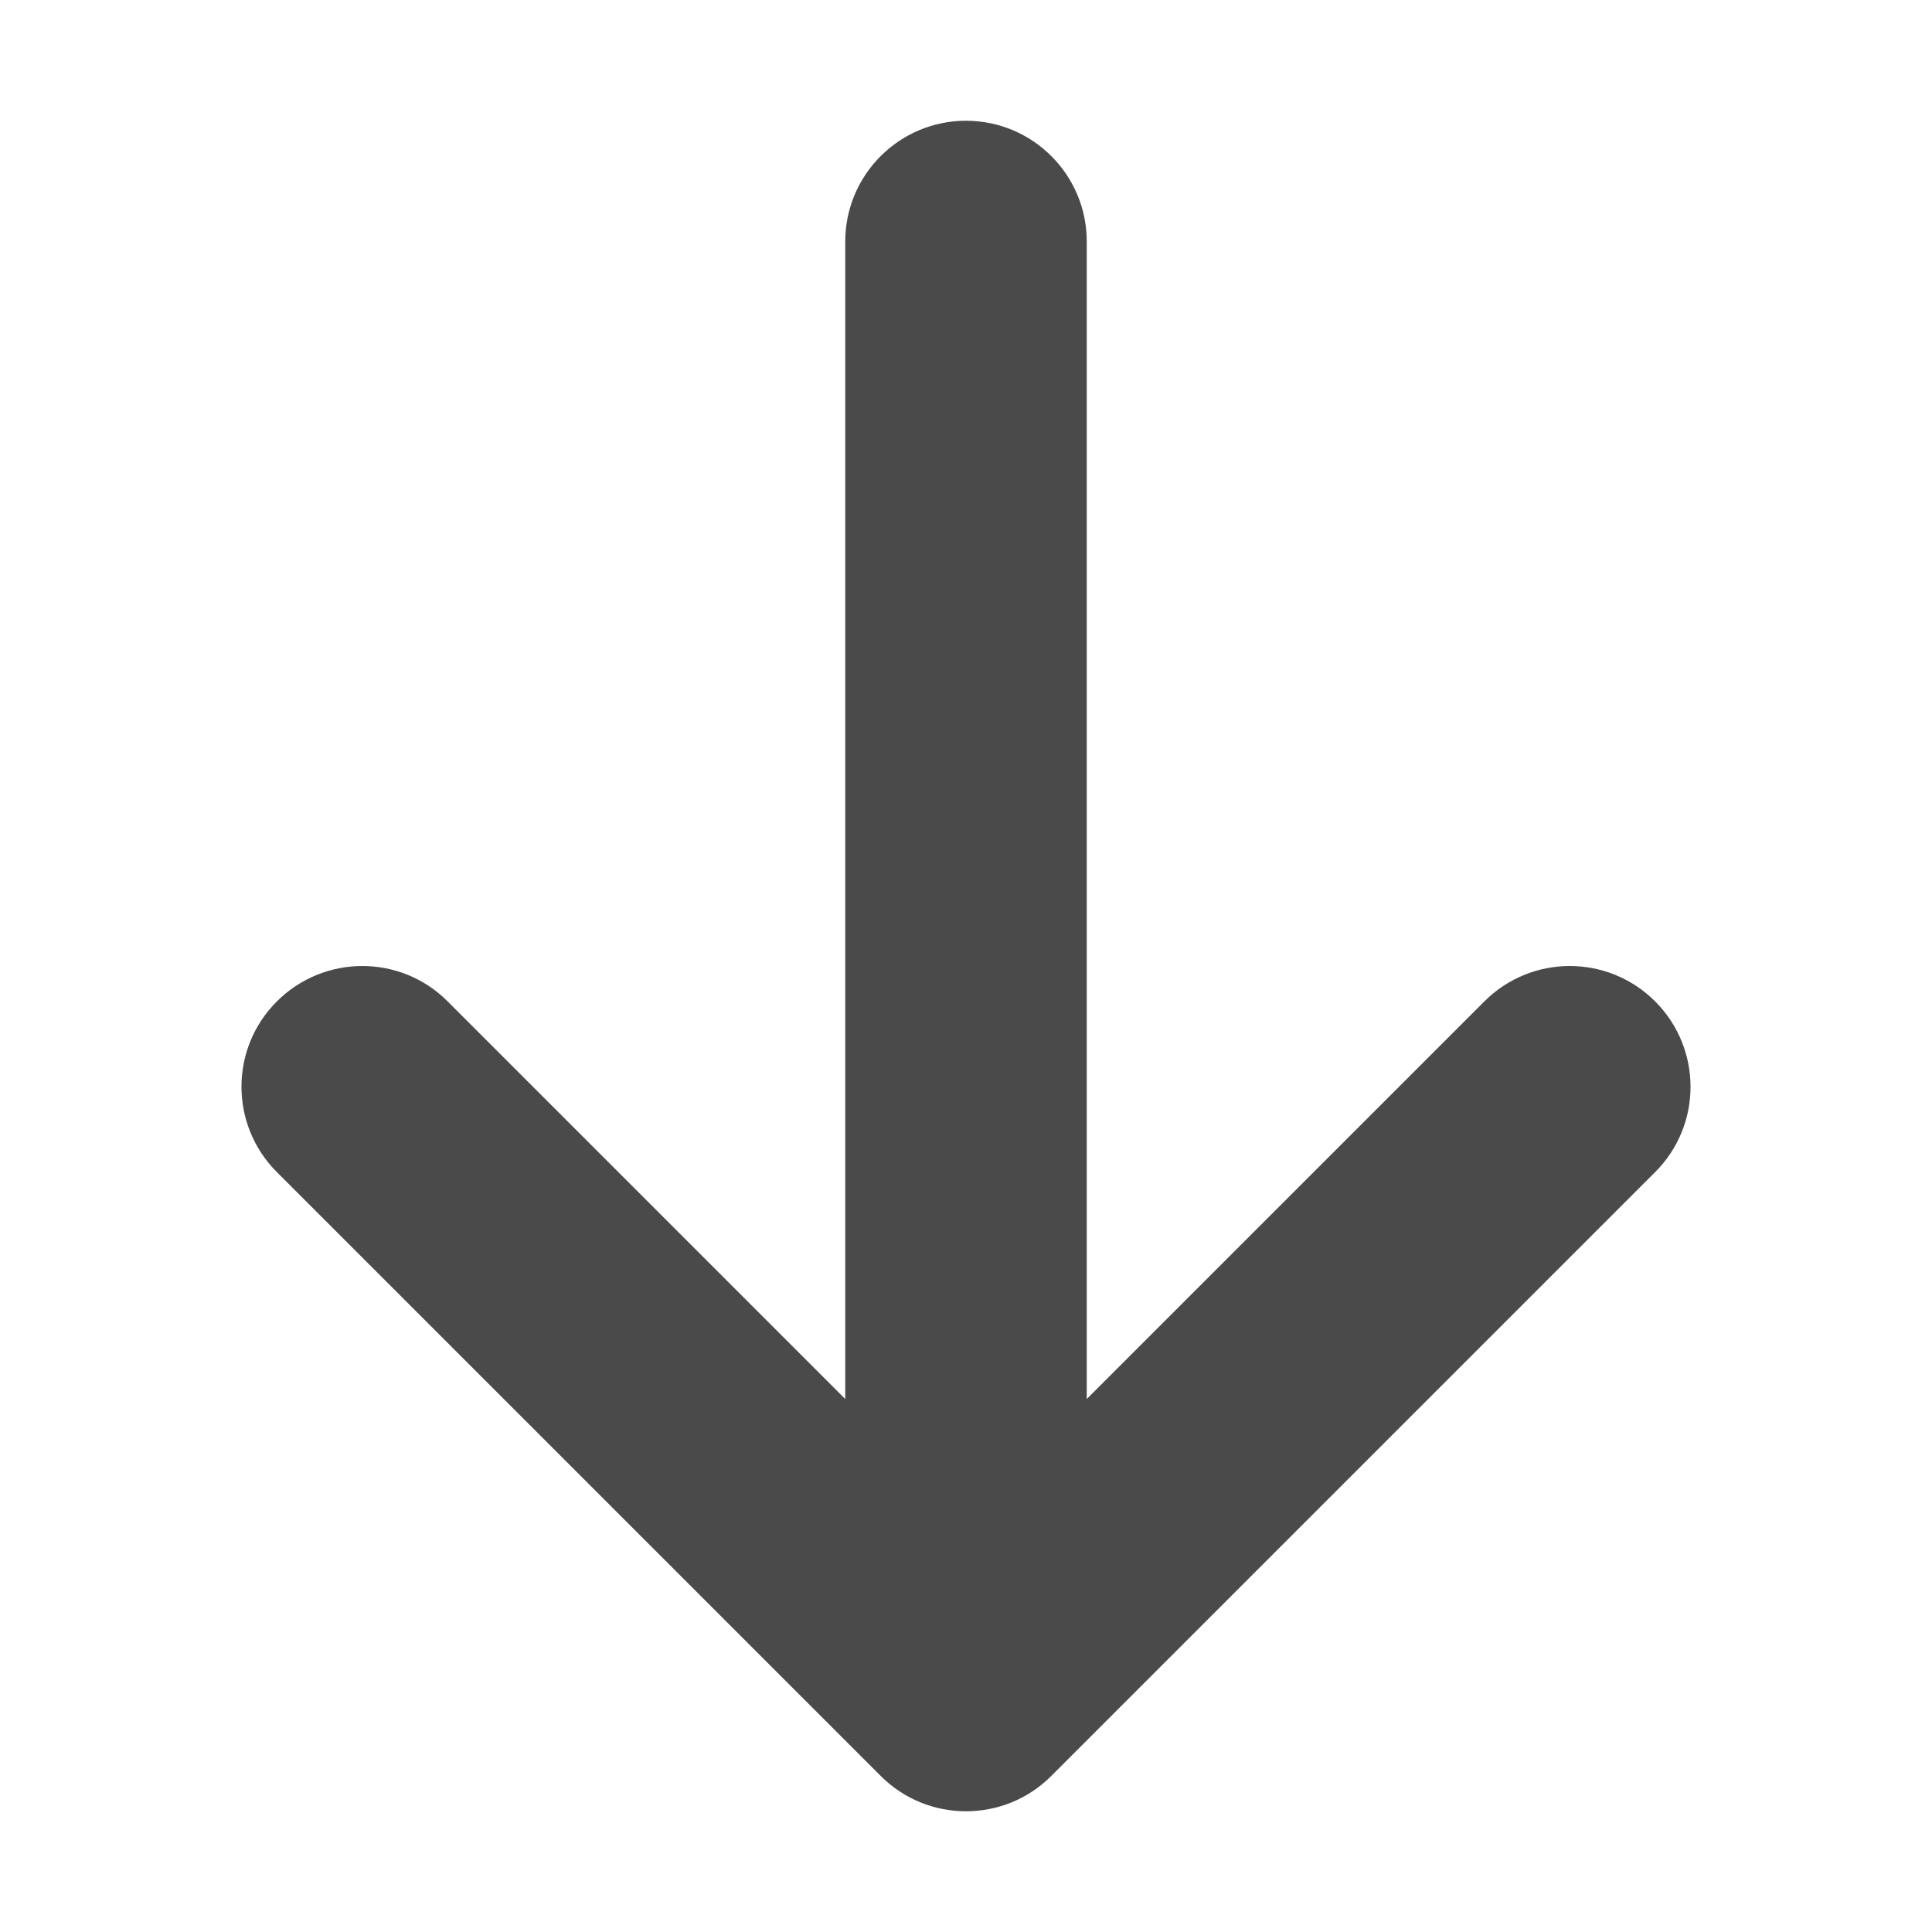
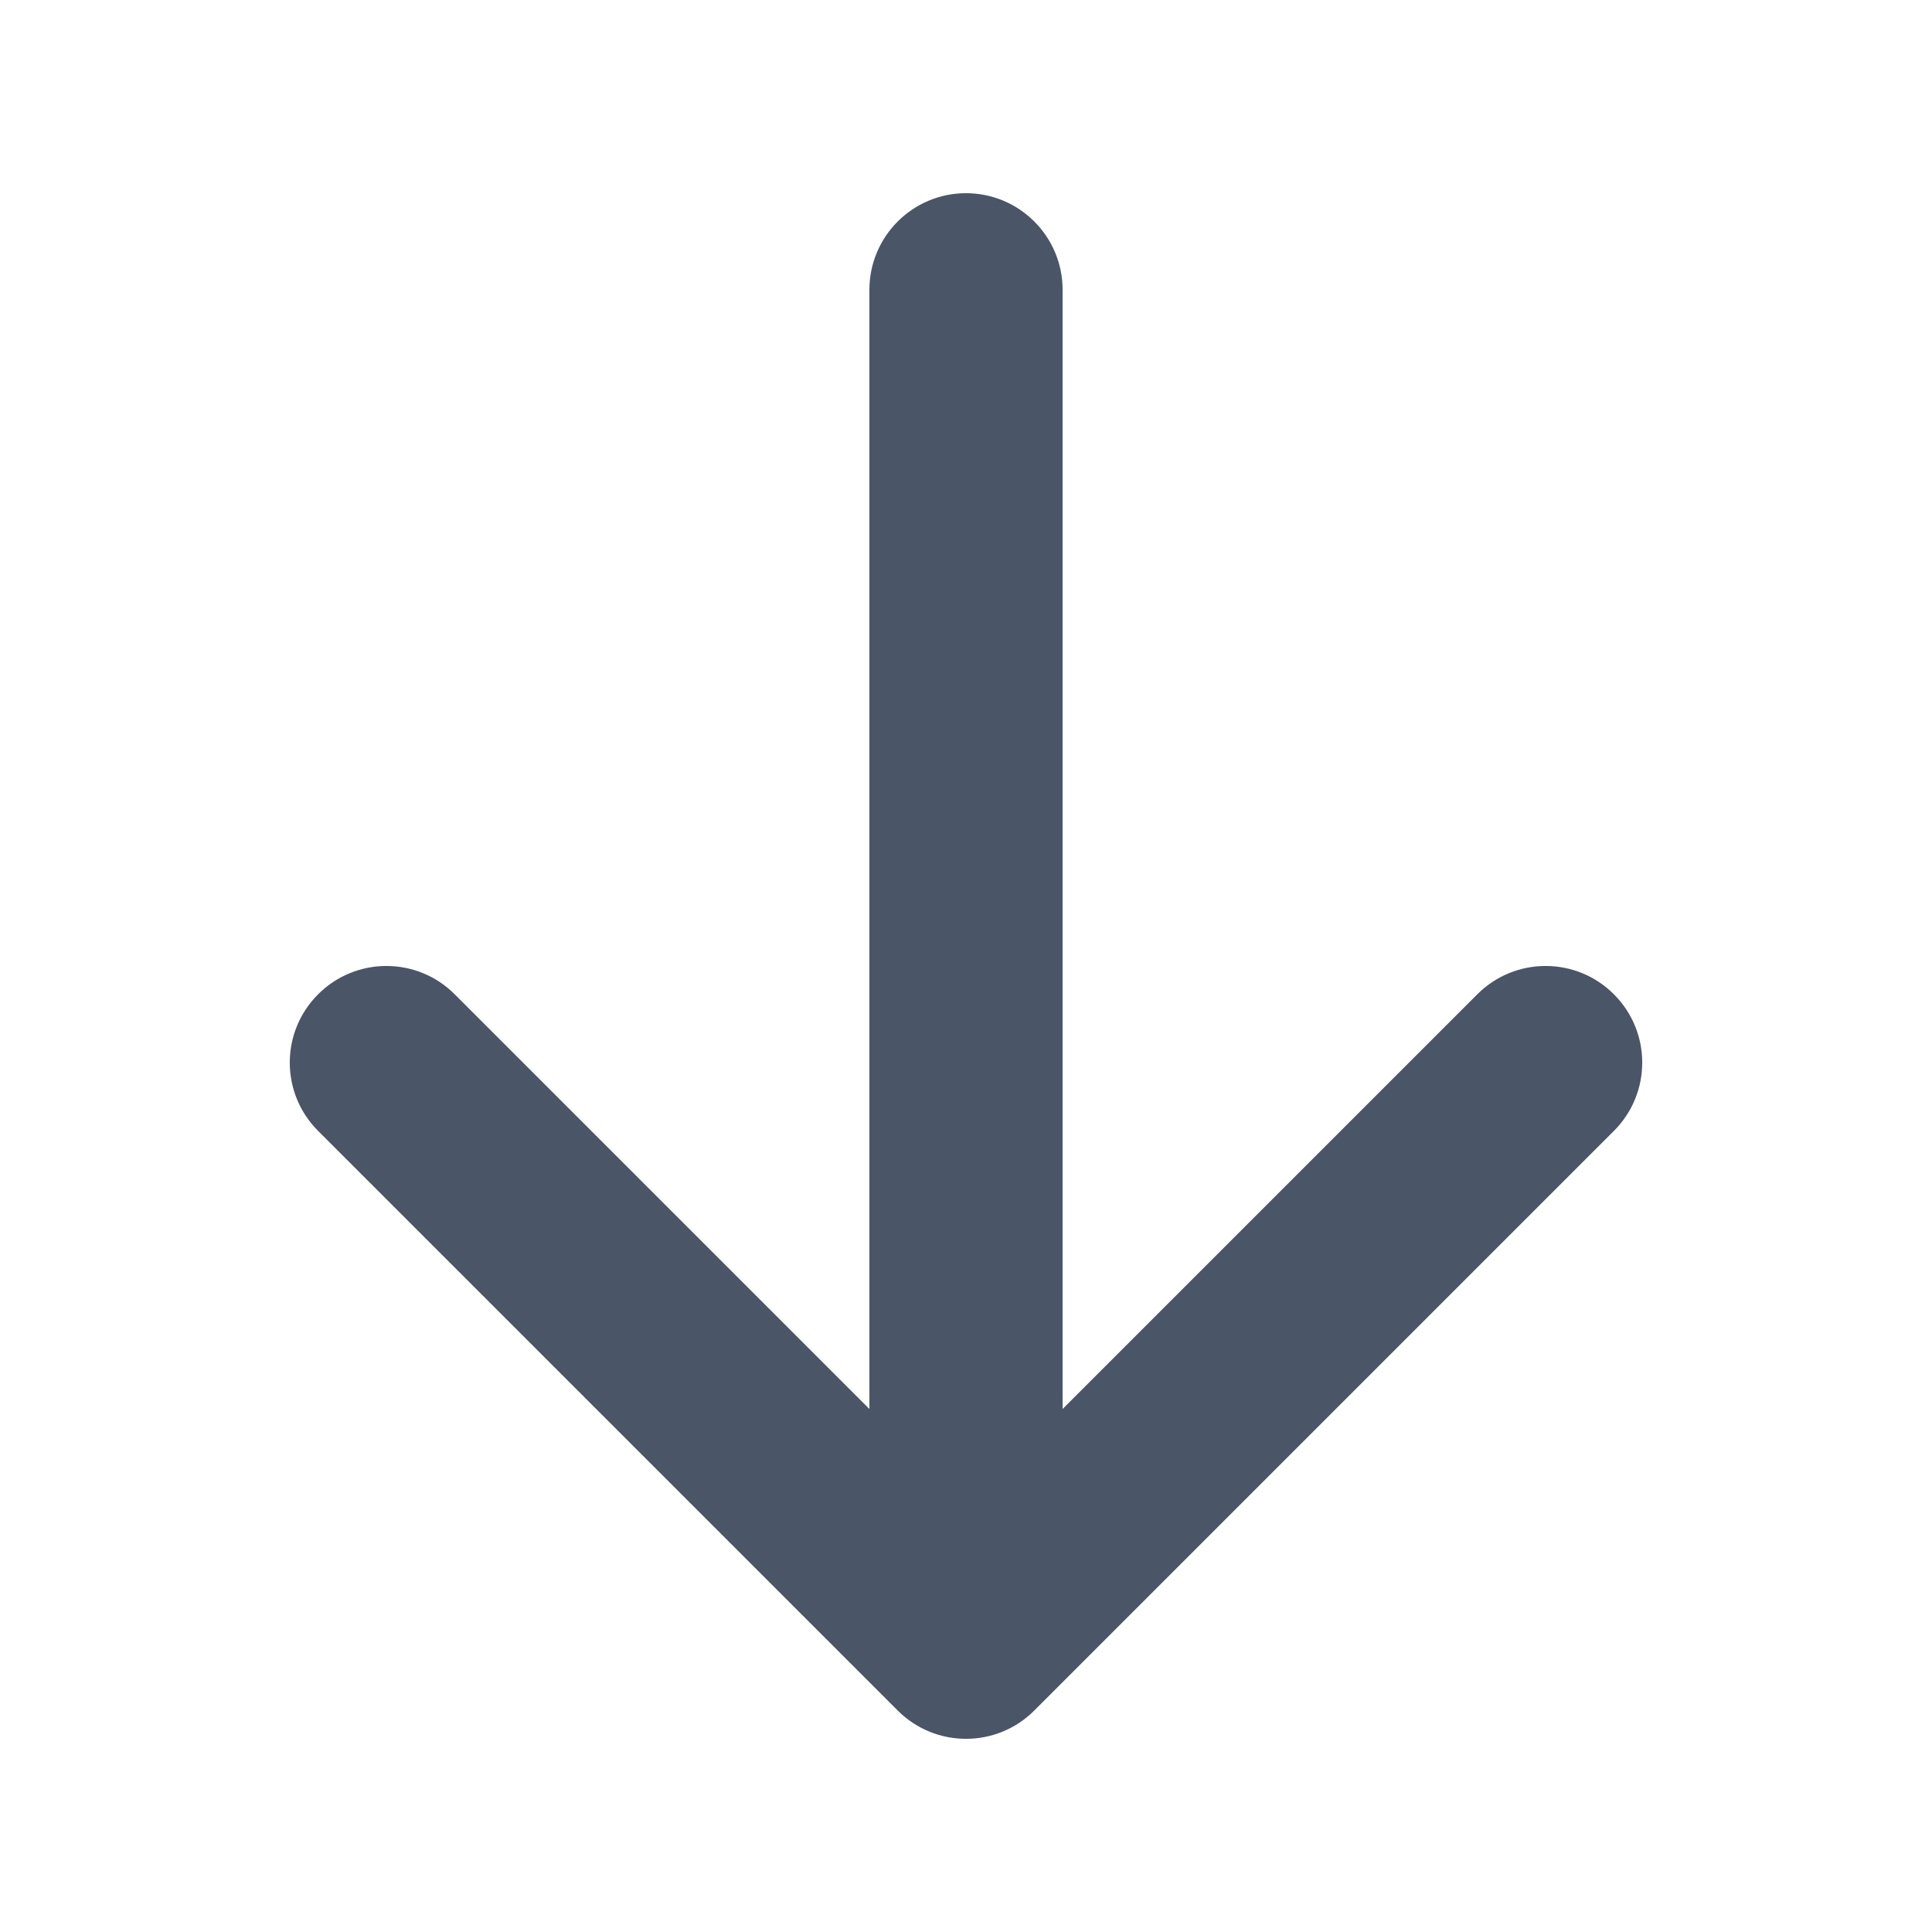
- <svg xmlns="http://www.w3.org/2000/svg" version="1.1" width="16" height="16" viewBox="0 0 16 16">
-   <path fill="#4a4a4a" d="M13.707 9.707l-5 5c-0.39 0.391-1.024 0.391-1.414 0l-5-5c-0.391-0.391-0.391-1.024 0-1.414s1.024-0.391 1.414 0l3.293 3.293v-9.586c0-0.552 0.448-1 1-1s1 0.448 1 1v9.586l3.293-3.293c0.195-0.195 0.451-0.293 0.707-0.293s0.512 0.098 0.707 0.293c0.391 0.391 0.391 1.024 0 1.414z" />
+ <svg xmlns="http://www.w3.org/2000/svg" width="20" height="20" viewBox="0 0 20 20" fill="none">
+   <path fill-rule="evenodd" clip-rule="evenodd" d="M16.707 10.293C17.098 10.683 17.098 11.317 16.707 11.707L10.707 17.707C10.317 18.098 9.683 18.098 9.293 17.707L3.293 11.707C2.902 11.317 2.902 10.683 3.293 10.293C3.683 9.902 4.317 9.902 4.707 10.293L9 14.586L9 3C9 2.448 9.448 2 10 2C10.552 2 11 2.448 11 3L11 14.586L15.293 10.293C15.683 9.902 16.317 9.902 16.707 10.293Z" fill="#4A5568" />
</svg>
